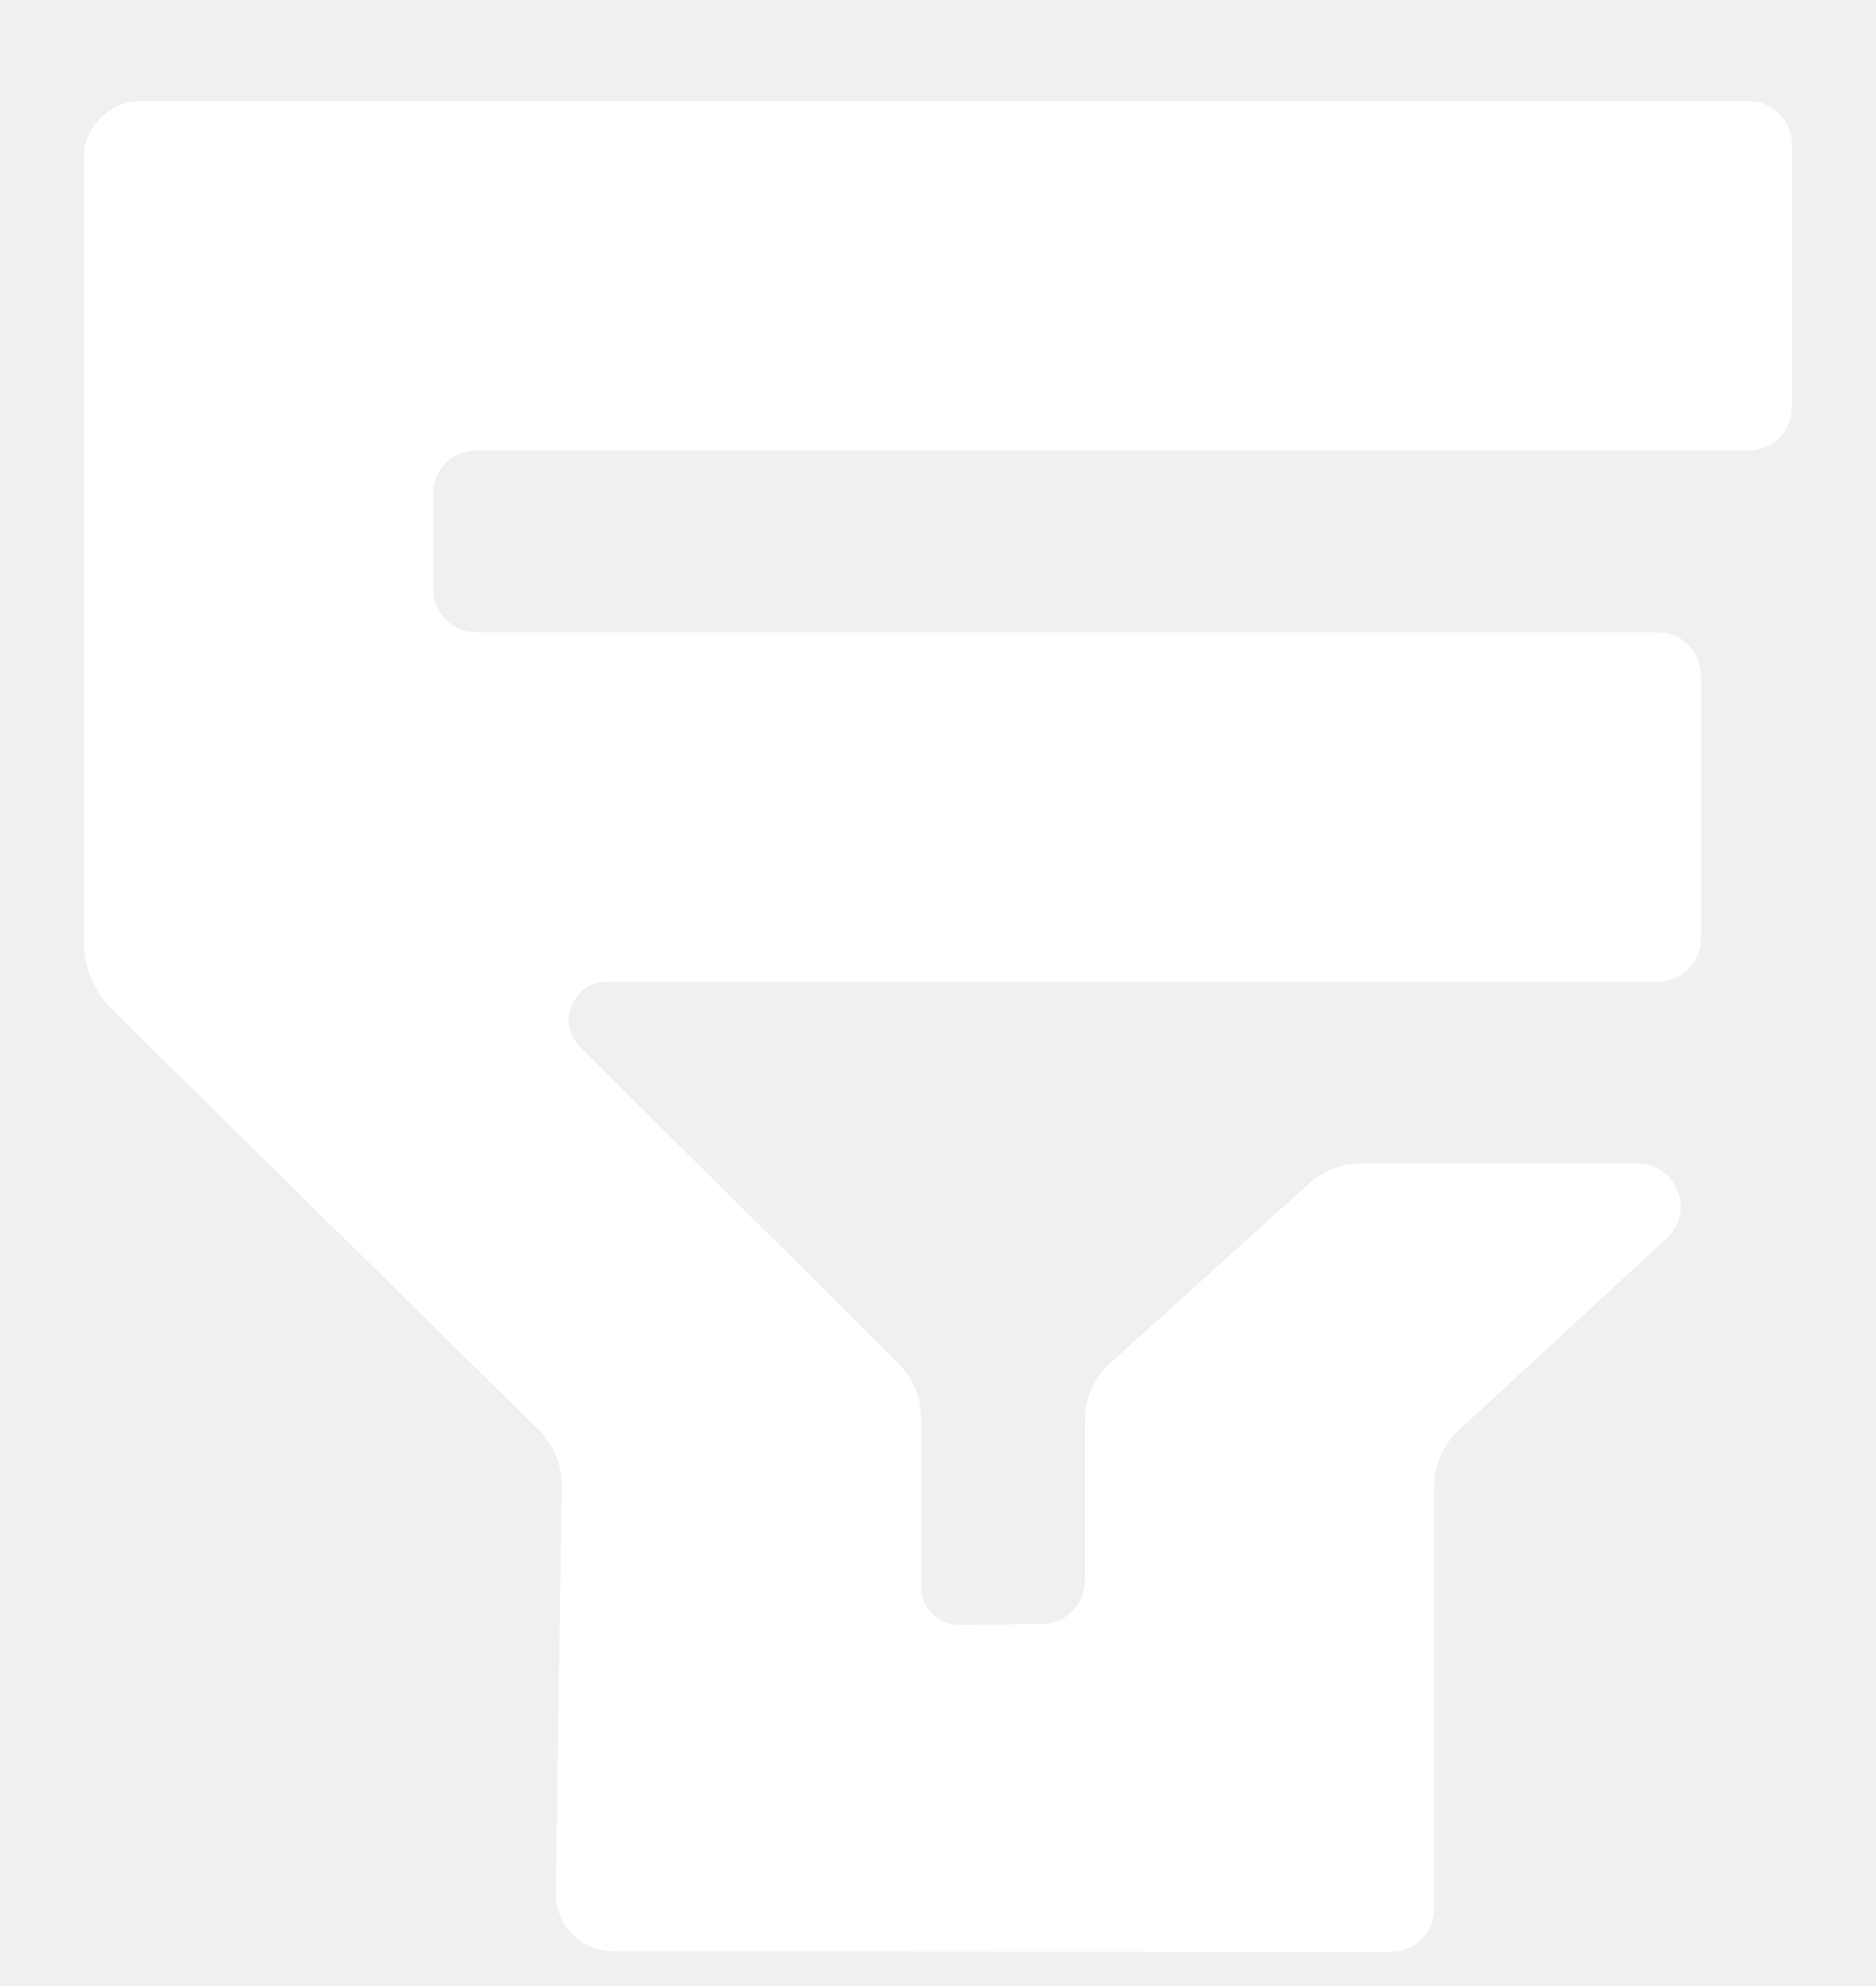
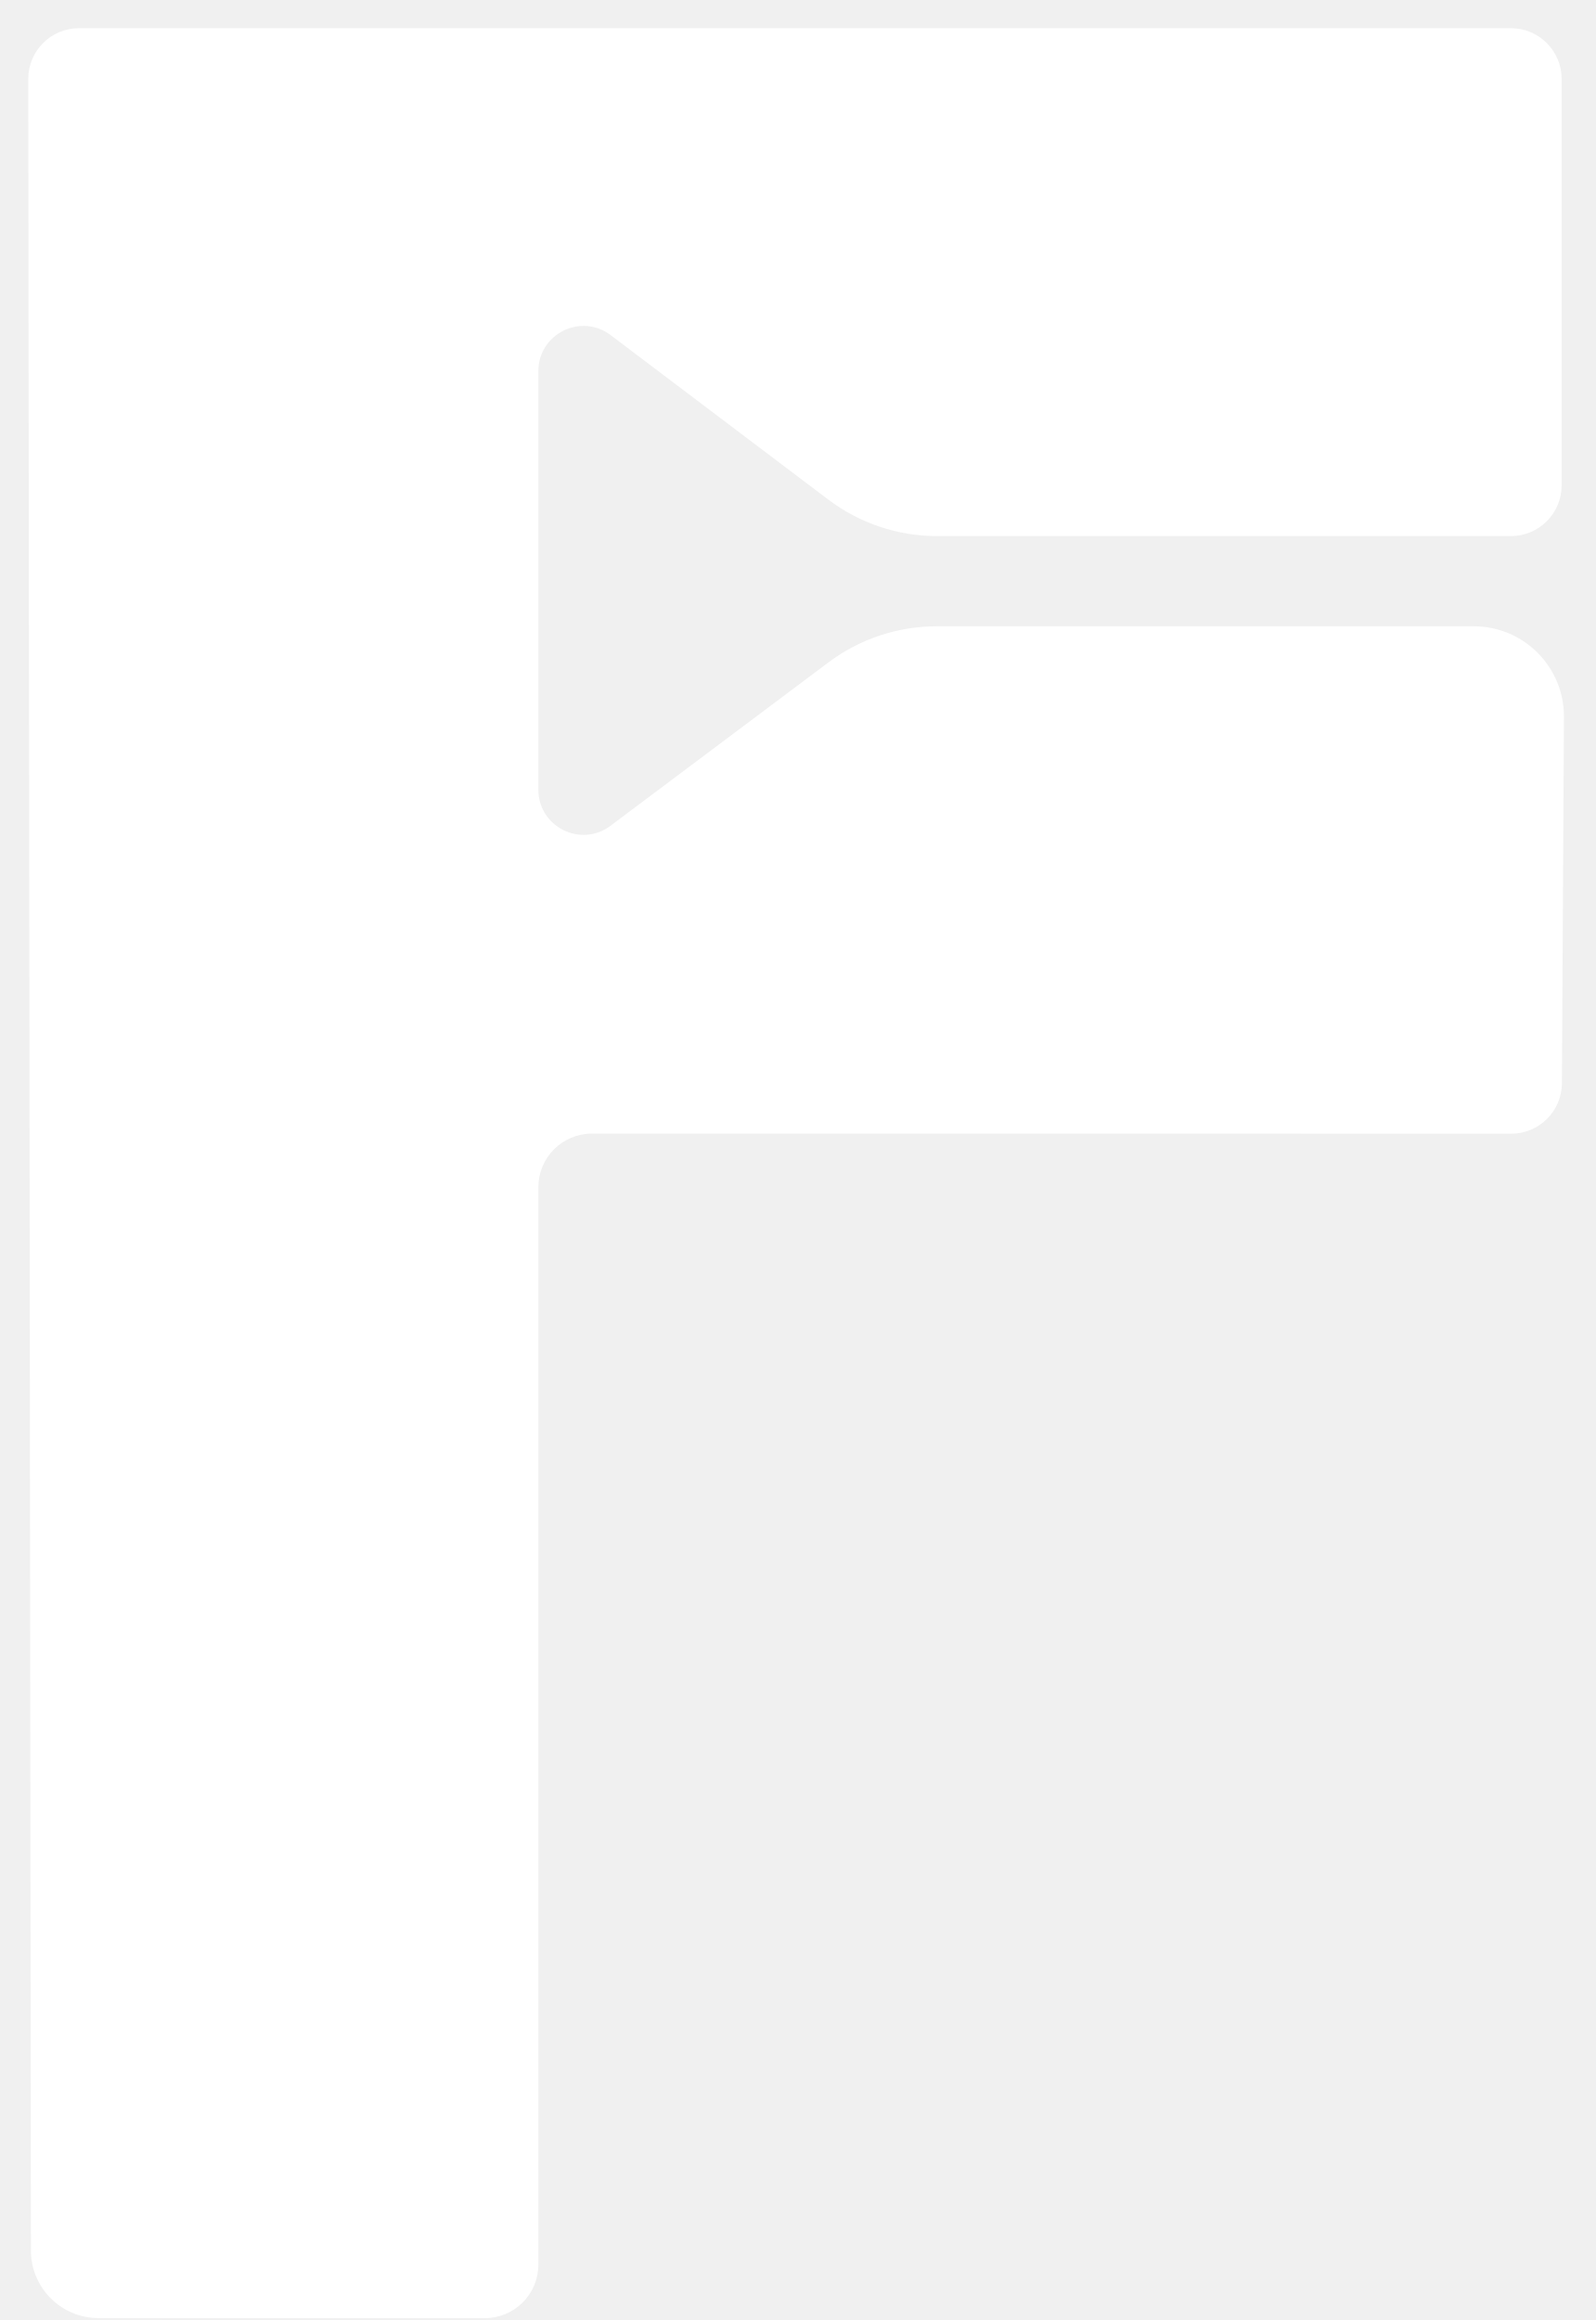
- <svg xmlns="http://www.w3.org/2000/svg" width="784" height="830" viewBox="0 0 784 830" fill="none">
-   <path d="M749 170.25C749 180.191 740.941 188.25 731 188.25H199C189.059 188.25 181 196.309 181 206.25V246.25C181 256.191 189.059 264.25 199 264.25H693C702.941 264.25 711 272.309 711 282.25V392.25C711 402.191 702.941 410.25 693 410.25H253.789C239.512 410.25 232.384 427.531 242.509 437.597L300 494.75L375.561 569.866C381.603 575.873 385 584.041 385 592.56V663.074C385 671.979 392.271 679.17 401.175 679.073L435.697 678.695C445.561 678.587 453.5 670.56 453.5 660.696V593.471C453.5 584.417 457.335 575.787 464.055 569.72L547.364 494.499C553.245 489.189 560.886 486.25 568.809 486.25H684.484C700.867 486.25 708.732 506.357 696.697 517.473L609.788 597.748C603.229 603.805 599.5 612.327 599.5 621.255V684.75V797.738C599.5 807.684 591.434 815.745 581.488 815.738L256.332 815.517C242.948 815.507 232.158 804.553 232.35 791.171L234.803 620.917C234.929 612.187 231.482 603.785 225.262 597.658L135 508.75L46.93 422.001C39.298 414.483 35 404.218 35 393.504V66.25C35 52.995 45.745 42.25 59 42.25H731C740.941 42.25 749 50.309 749 60.25V170.25Z" fill="white" />
+ <svg xmlns="http://www.w3.org/2000/svg" width="566" height="823" viewBox="0 0 566 823" fill="none">
+   <path d="M554.03 172.173V28C554.03 18.059 545.971 10 536.03 10L28.022 10C18.072 10 10.01 18.073 10.022 28.022L10.97 798.358C10.987 811.6 21.725 822.327 34.967 822.328L171.997 822.347C182.492 822.348 191 813.841 191 803.347V421.132C191 410.638 199.508 402.131 210.002 402.132L536.127 402.171C546.03 402.172 554.074 394.174 554.129 384.271L554.851 254.351C554.95 236.608 540.594 222.173 522.852 222.173H332.325C318.483 222.173 305.013 226.661 293.937 234.964L216.597 292.941C206.049 300.849 191 293.322 191 280.139V131.644C191 118.433 206.105 110.914 216.646 118.878L293.878 177.235C304.989 185.631 318.535 190.173 332.461 190.173H536.03C545.971 190.173 554.03 182.114 554.03 172.173Z" fill="white" />
</svg>
